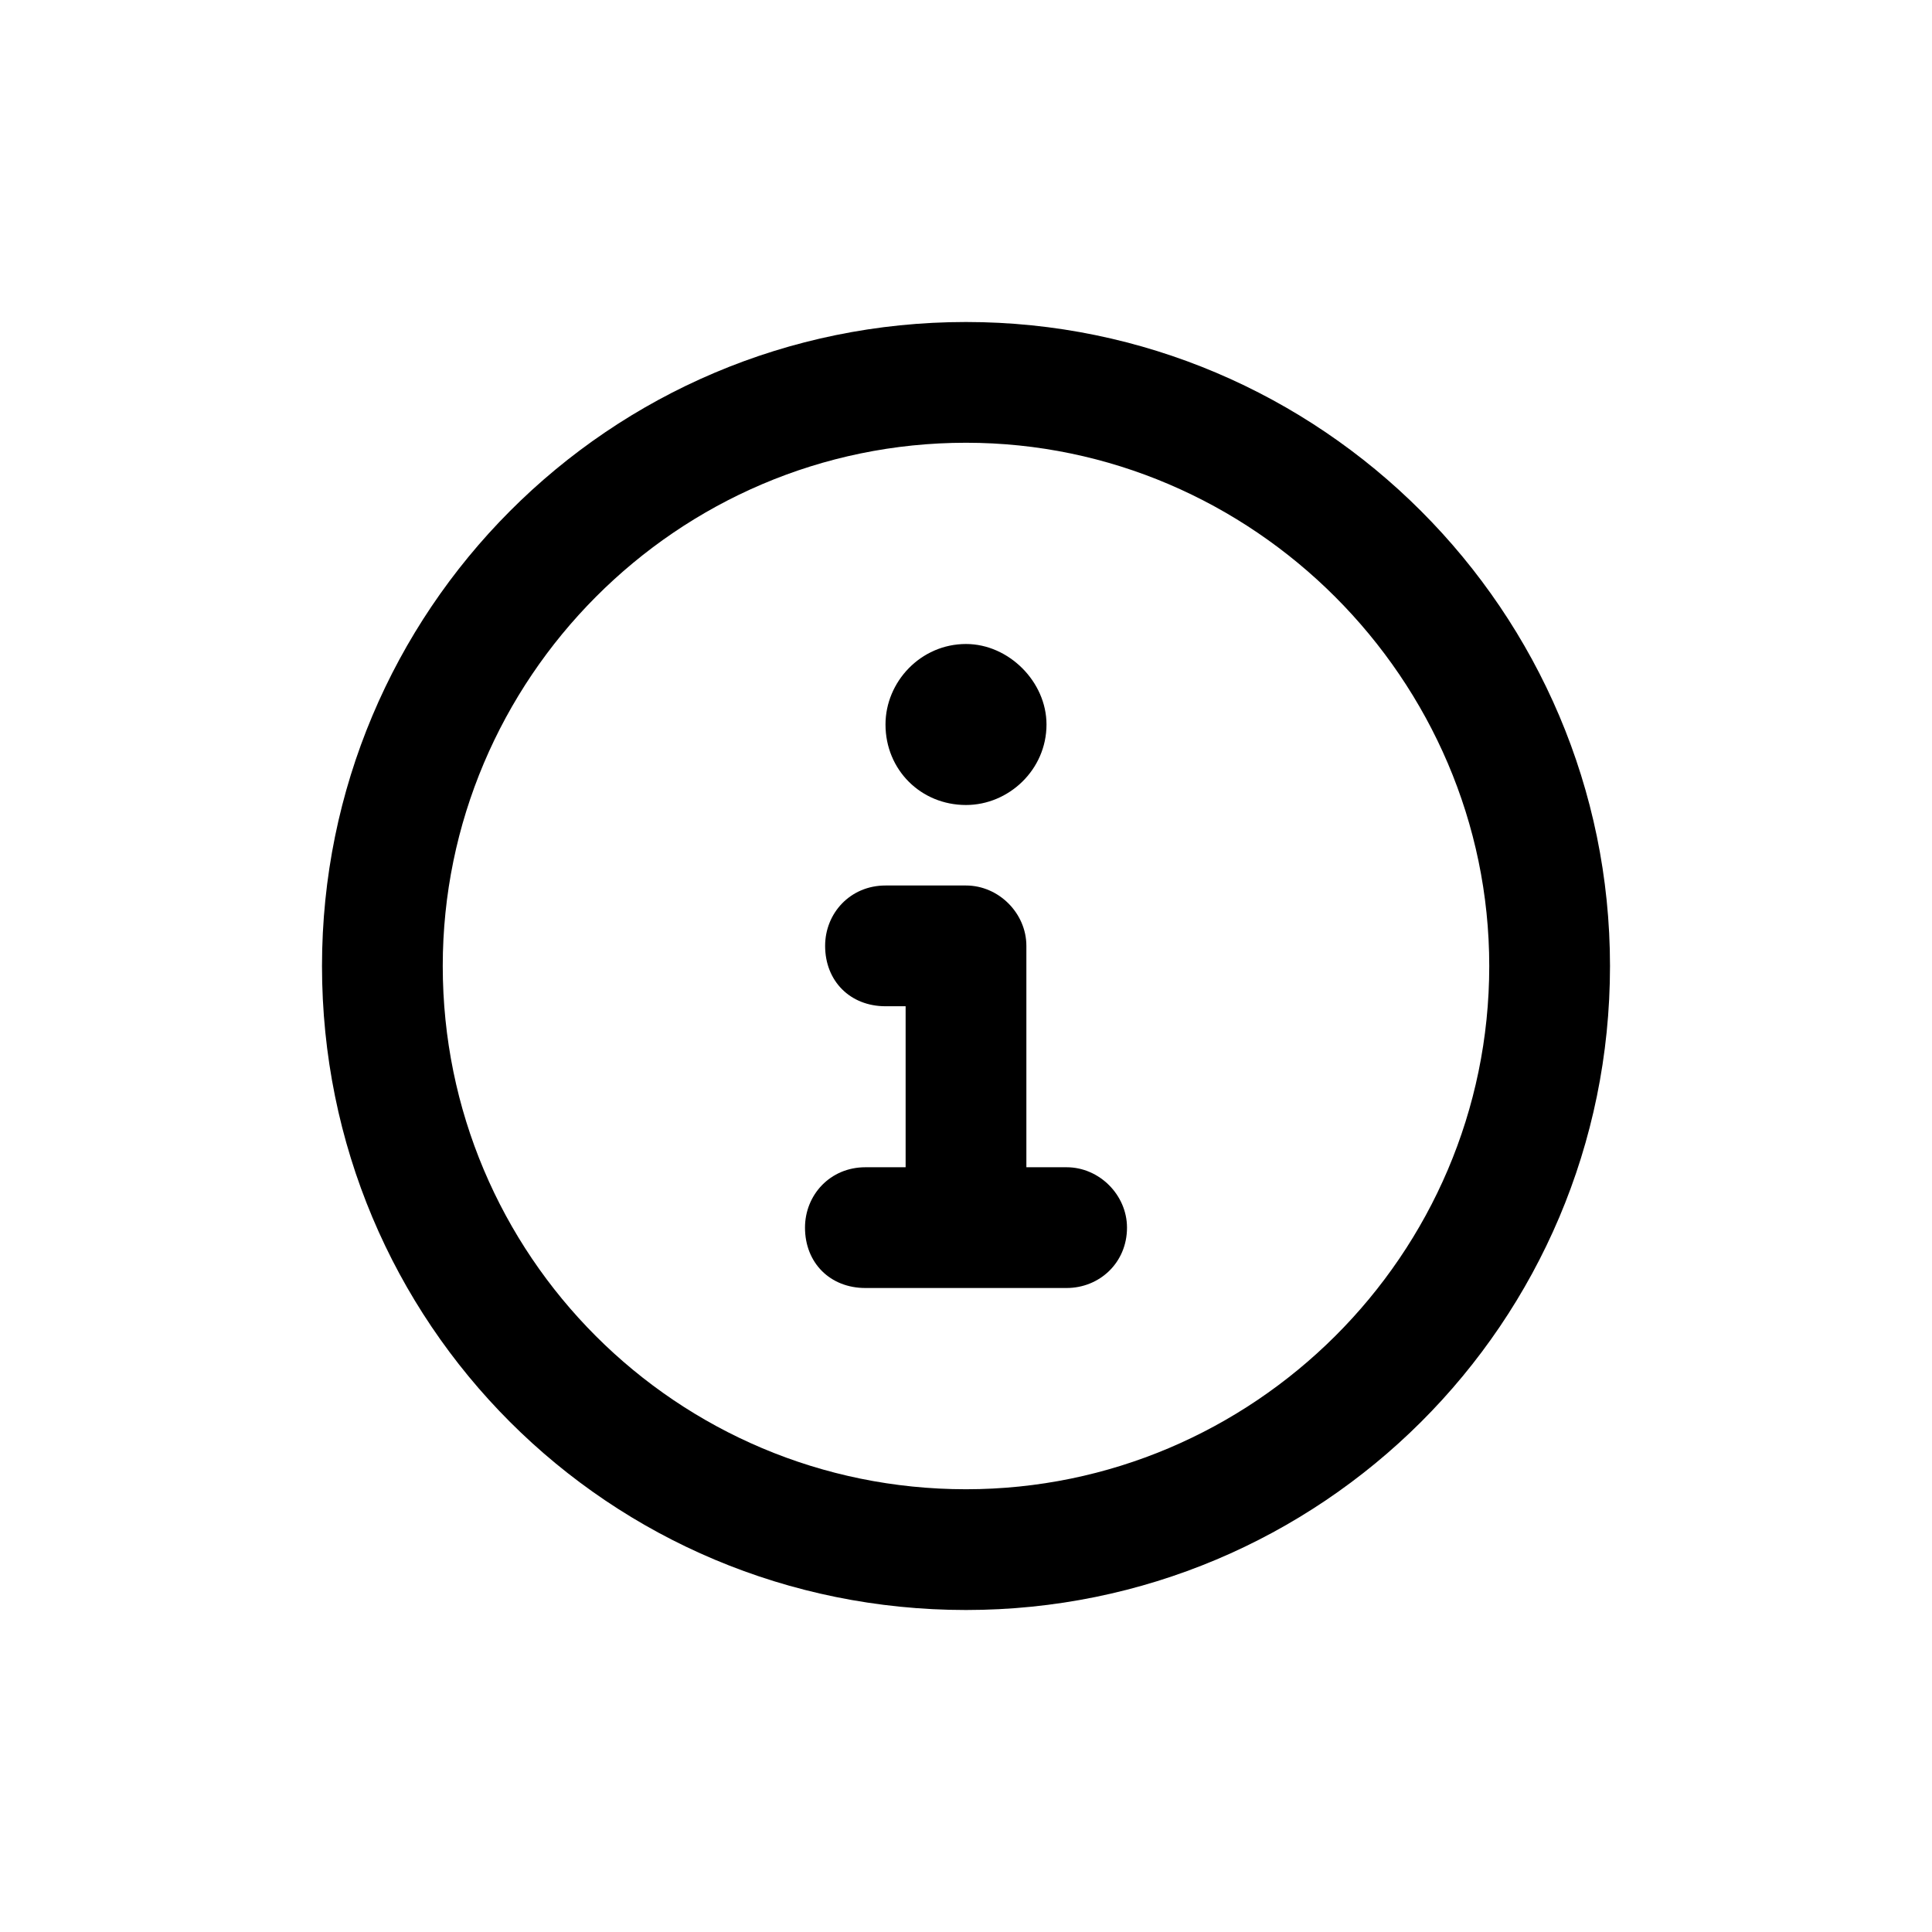
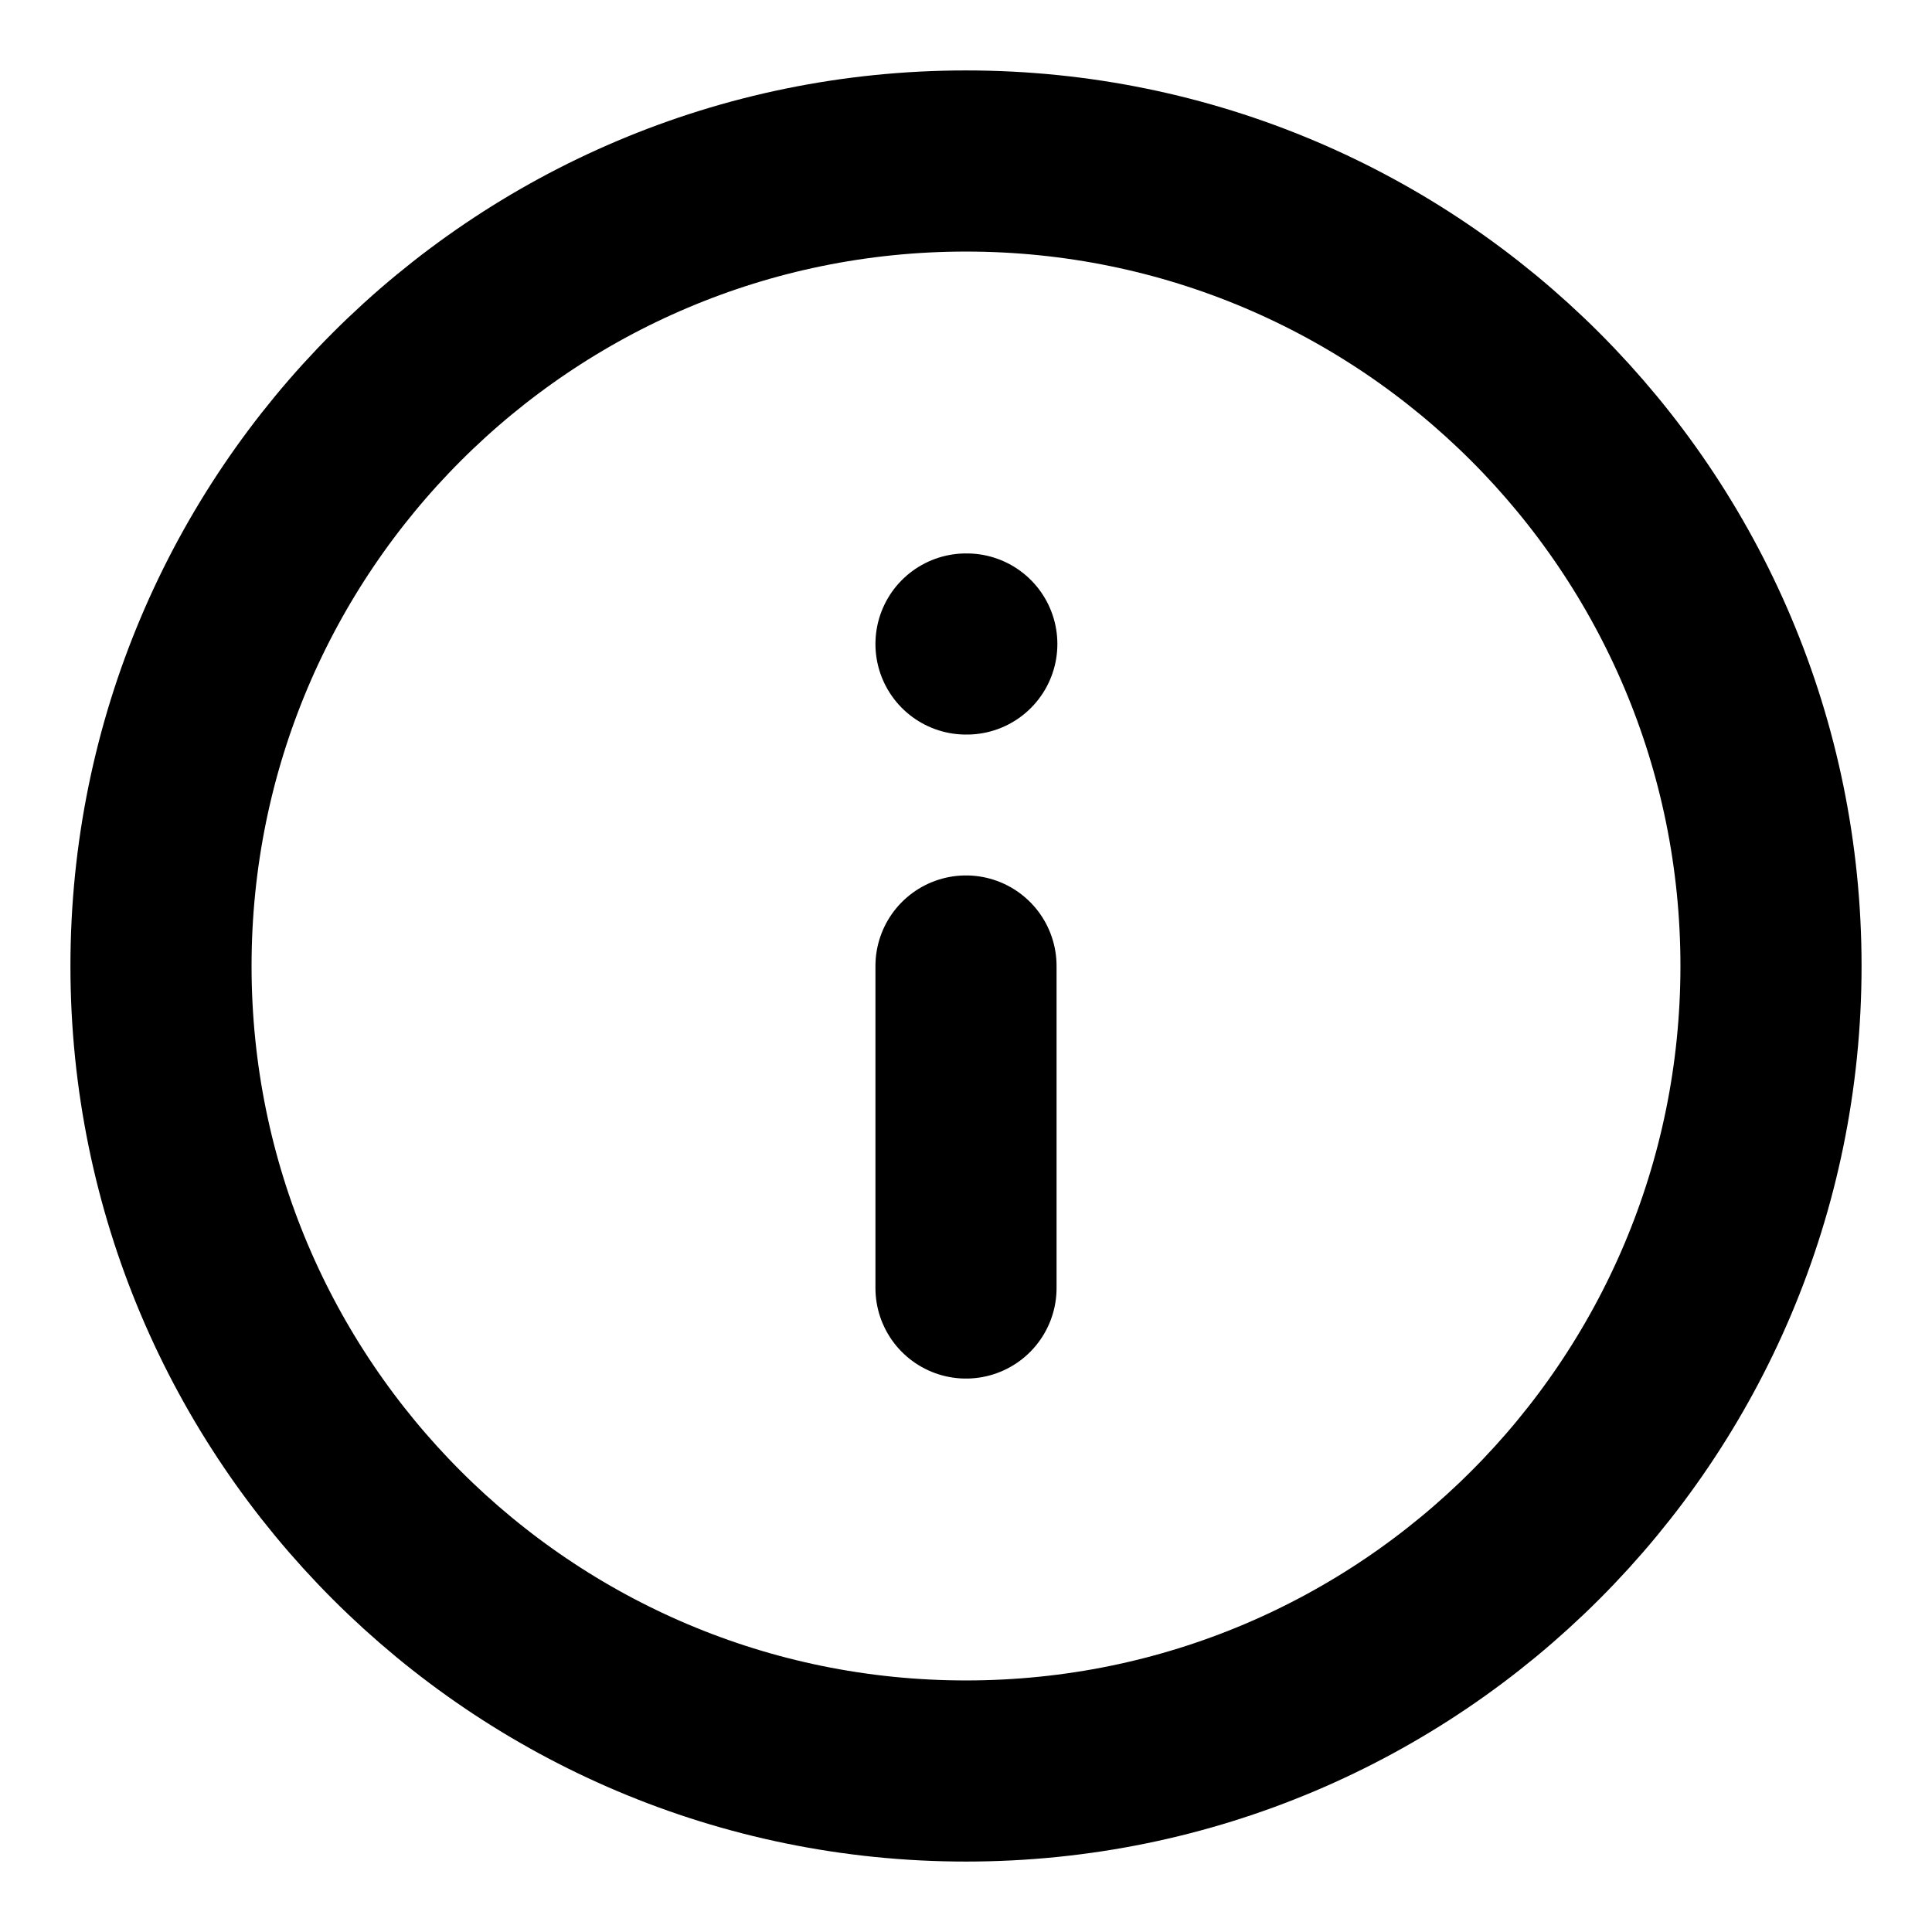
- <svg xmlns="http://www.w3.org/2000/svg" viewBox="0 0 24 24">
-   <path style="transform: translate(4px, 4px)" d="M8 0C12.406 0 16 3.594 16 8C16 12.438 12.406 16 8 16C3.562 16 0 12.438 0 8C0 3.594 3.562 0 8 0ZM8 14.5C11.562 14.5 14.5 11.594 14.5 8C14.5 4.438 11.562 1.5 8 1.5C4.406 1.5 1.5 4.438 1.5 8C1.5 11.594 4.406 14.5 8 14.5ZM9.25 10.5C9.656 10.5 10 10.844 10 11.25C10 11.688 9.656 12 9.25 12H6.75C6.312 12 6 11.688 6 11.25C6 10.844 6.312 10.5 6.75 10.5H7.25V8.5H7C6.562 8.5 6.25 8.188 6.25 7.75C6.25 7.344 6.562 7 7 7H8C8.406 7 8.75 7.344 8.75 7.75V10.5H9.25ZM8 6C7.438 6 7 5.562 7 5C7 4.469 7.438 4 8 4C8.531 4 9 4.469 9 5C9 5.562 8.531 6 8 6Z" />
+ <svg xmlns="http://www.w3.org/2000/svg" width="24" height="24" viewBox="0 0 24 24" fill="none" stroke="currentColor" stroke-width="2.25" stroke-linecap="round" stroke-linejoin="round" class="lucide lucide-info">
+   <circle cx="12" cy="12" r="10" />
+   <path d="M12 16v-4" />
+   <path d="M12 8h.01" />
</svg>
